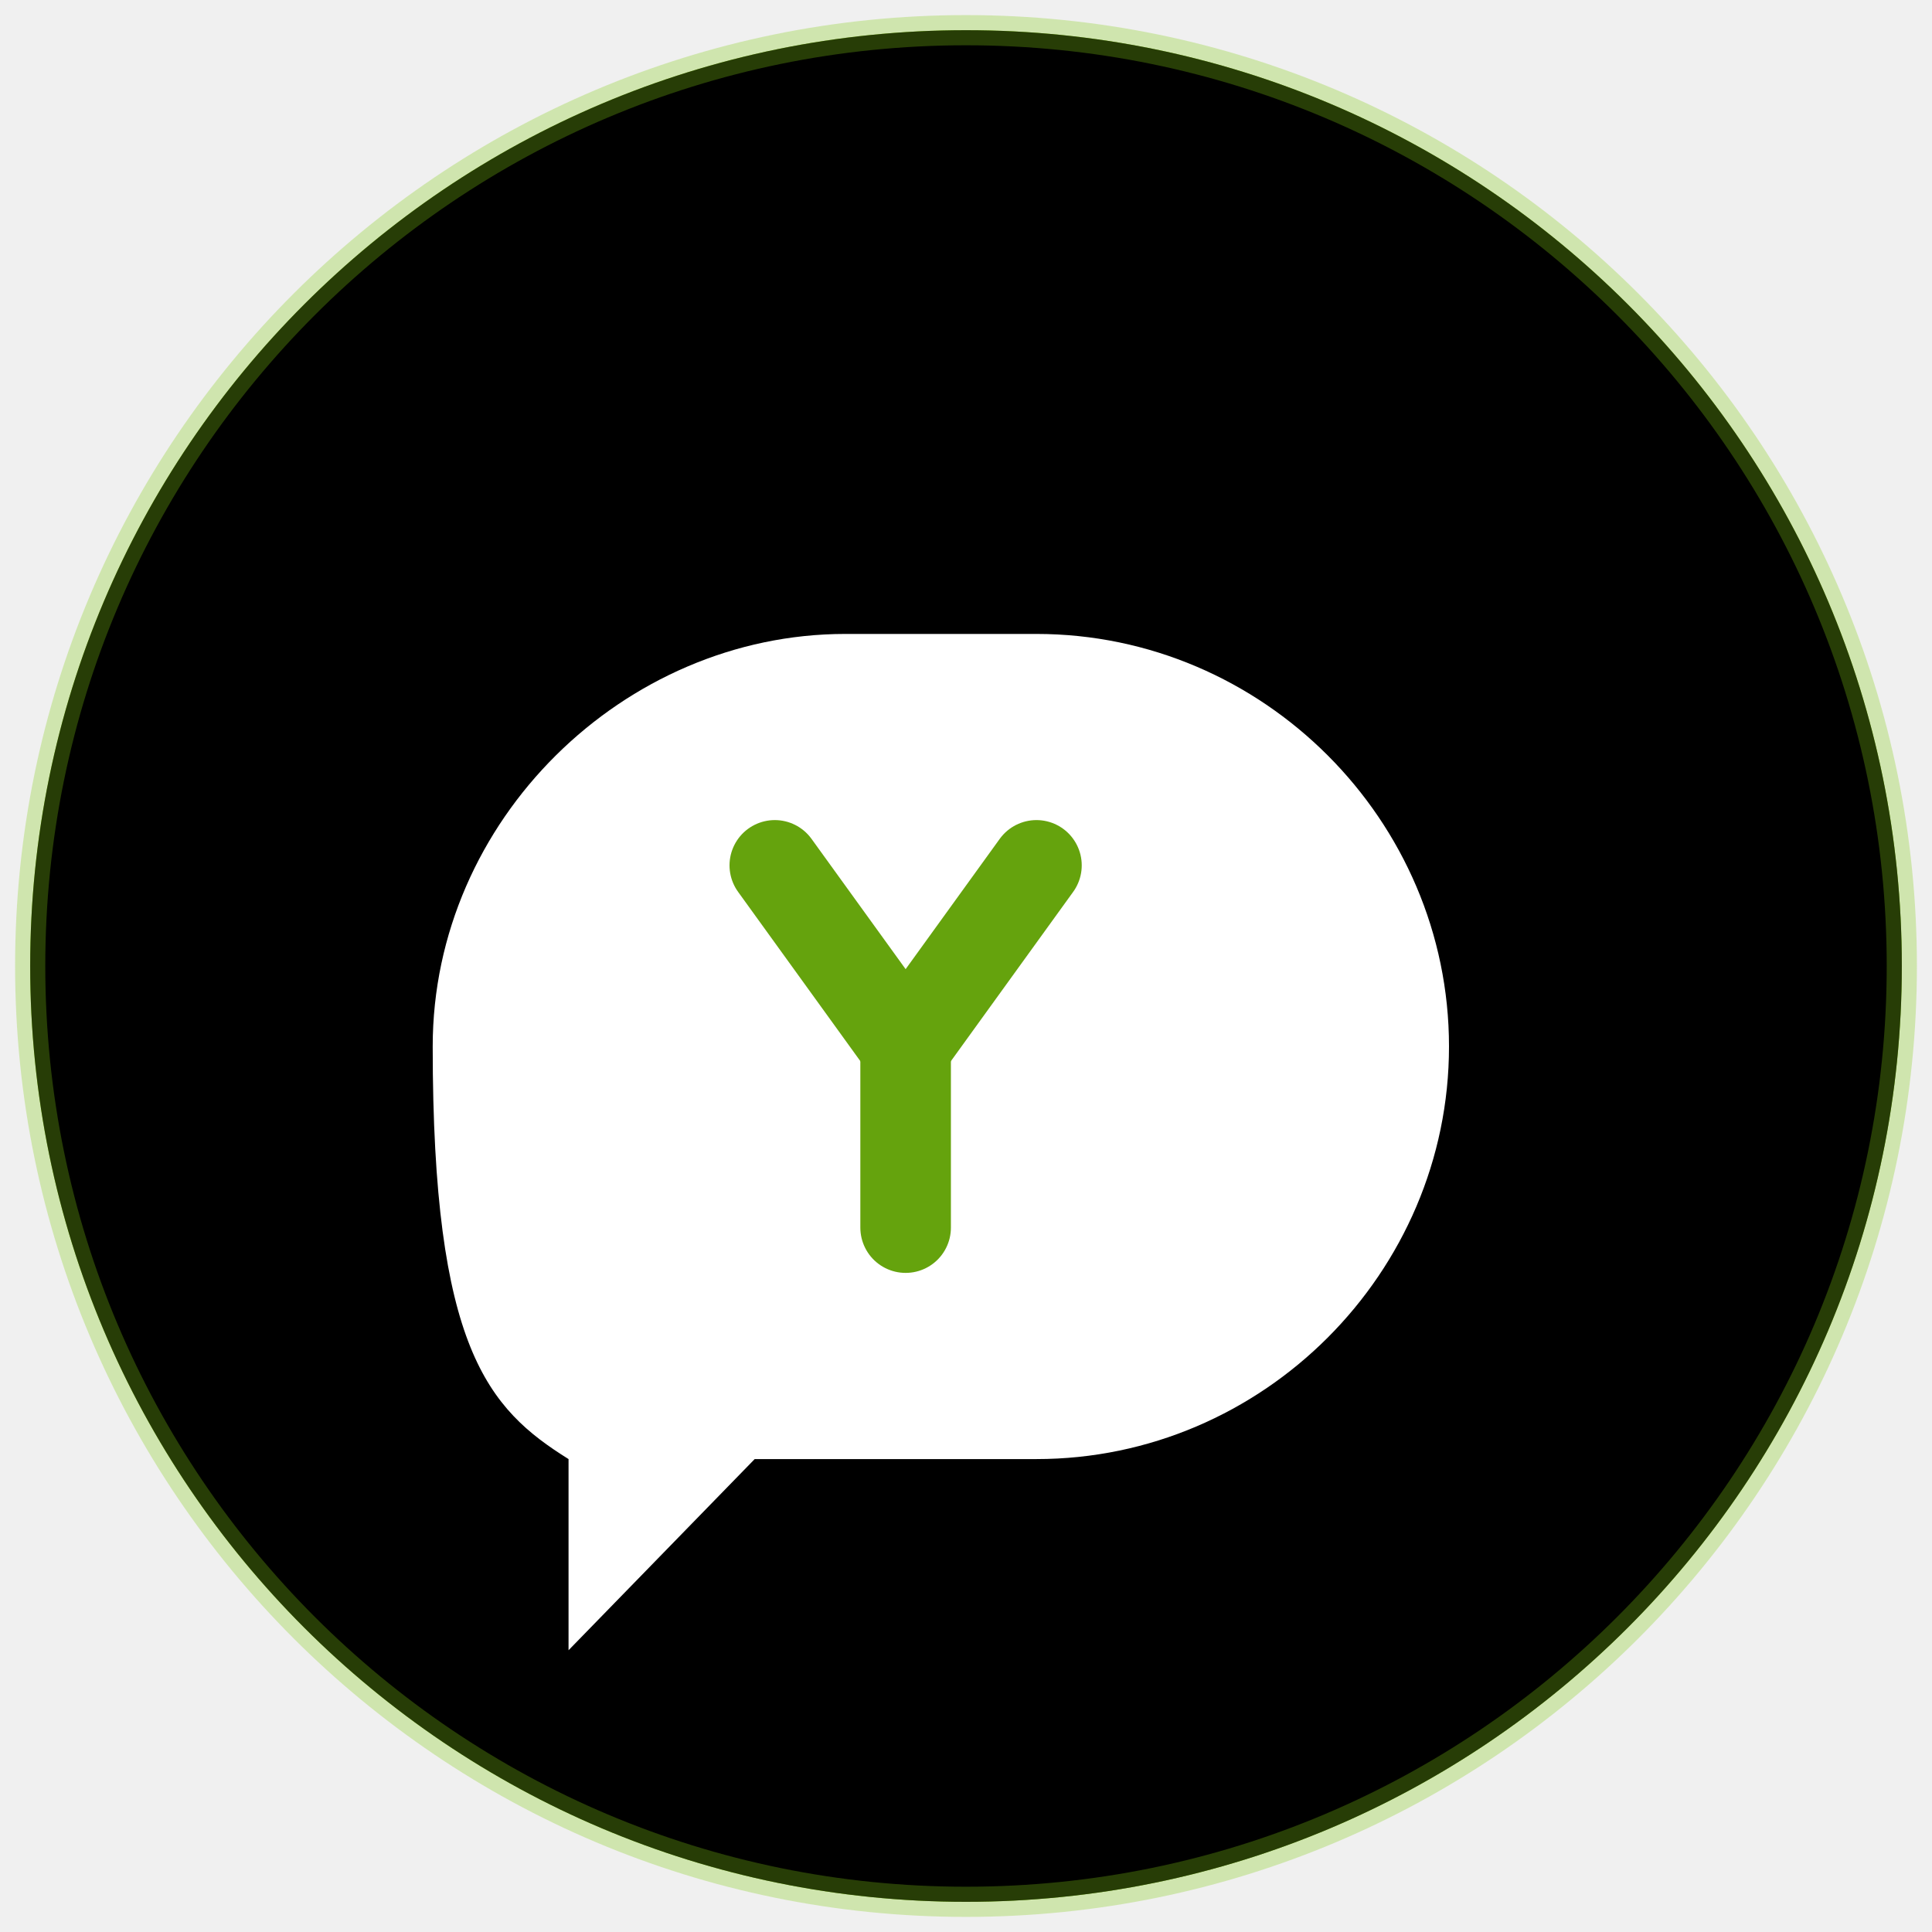
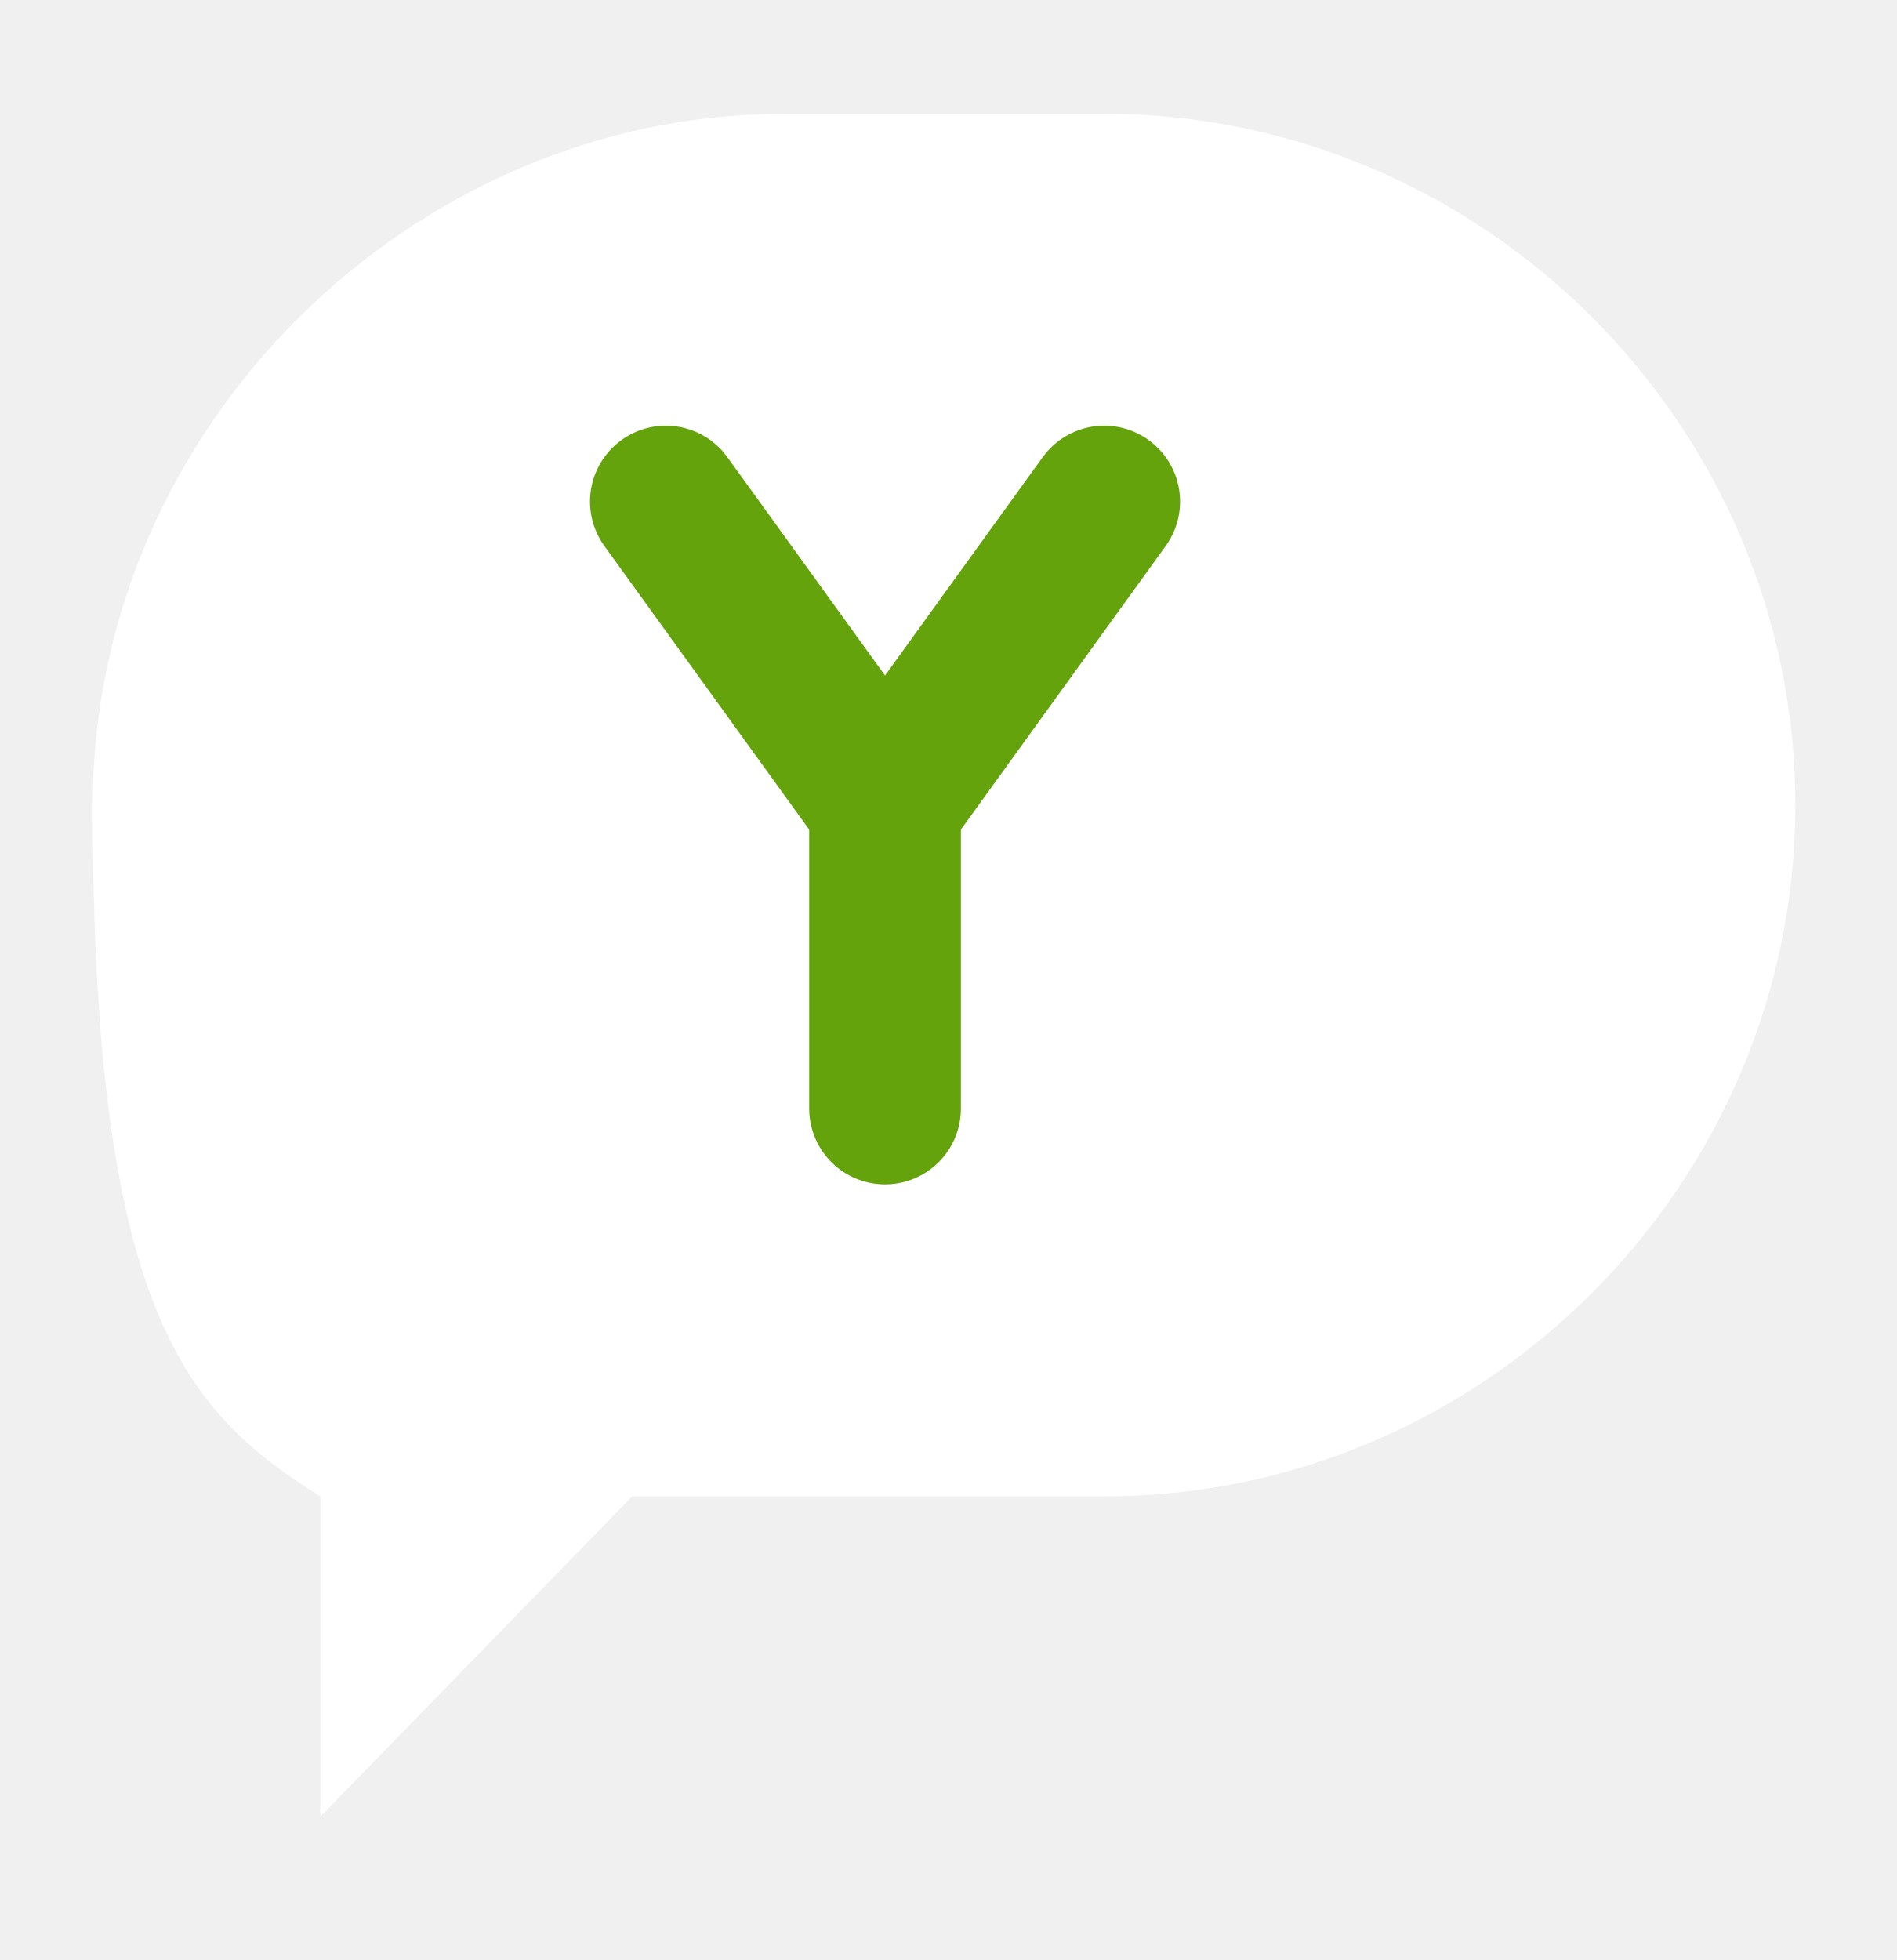
- <svg xmlns="http://www.w3.org/2000/svg" viewBox="0 0 512 512">
-   <defs>
-     <linearGradient id="g" x1="0" y1="0" x2="512" y2="512" gradientUnits="userSpaceOnUse">
-       <stop offset="0" stop-color="#a3e635" />
-       <stop offset="1" stop-color="#65a30d" />
-     </linearGradient>
-   </defs>
-   <circle cx="256" cy="256" r="248" fill="url(#g)" />
-   <circle cx="256" cy="256" r="248" stroke="#84cc16" stroke-width="8" stroke-opacity="0.3" />
+ <svg xmlns="http://www.w3.org/2000/svg" viewBox="100 150 300 310">
  <path d="M274.67 168C334.67 168 384 217.33 384 277.33C384 337.33 334.67 386.67 274.67 386.67H200L150.67 437.33V386.67C129.33 373.33 114.67 357.33 114.67 277.33C114.67 217.33 165.33 168 224 168H274.67Z" fill="white" />
  <path d="M205.33 229.33L240 277.33L274.67 229.33" stroke="#65a30d" stroke-width="24" stroke-linecap="round" stroke-linejoin="round" fill="none" />
  <line x1="240" y1="277.33" x2="240" y2="325.33" stroke="#65a30d" stroke-width="24" stroke-linecap="round" />
-   <circle cx="320" cy="208" r="18.67" fill="white" opacity="0.6" />
-   <circle cx="349.33" cy="248" r="13.33" fill="white" opacity="0.4" />
-   <circle cx="368" cy="288" r="10.67" fill="white" opacity="0.3" />
</svg>
